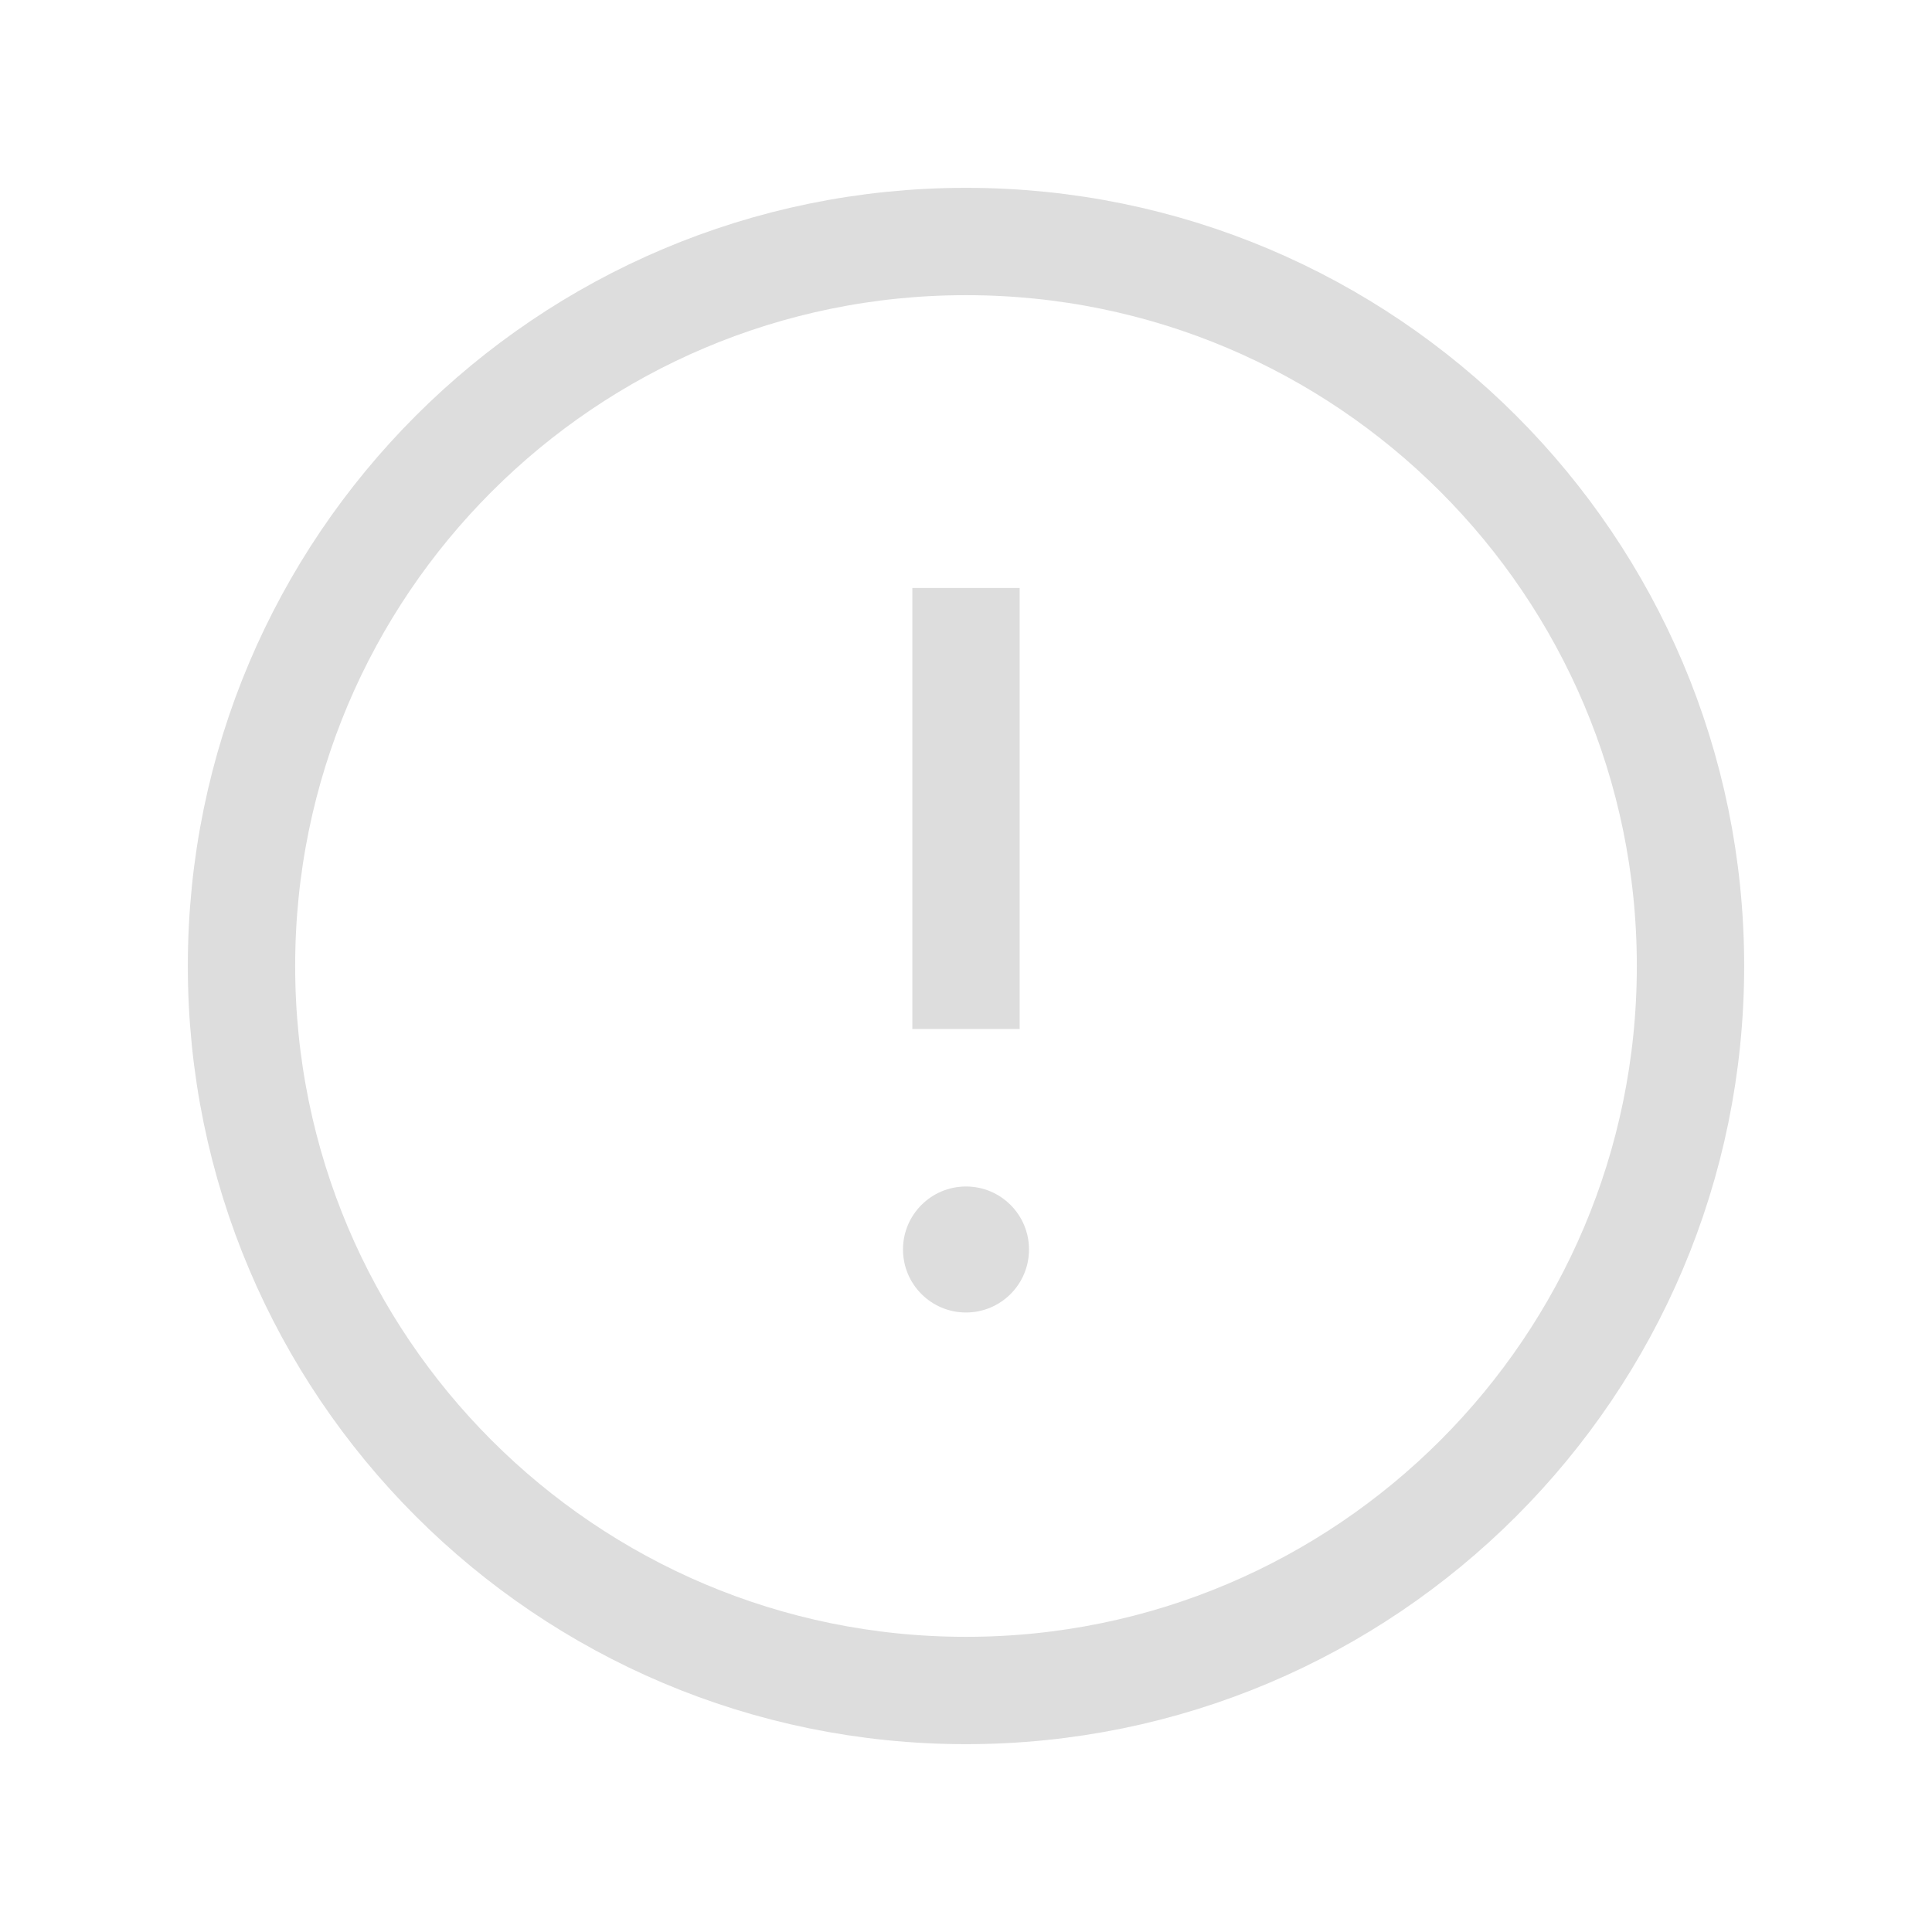
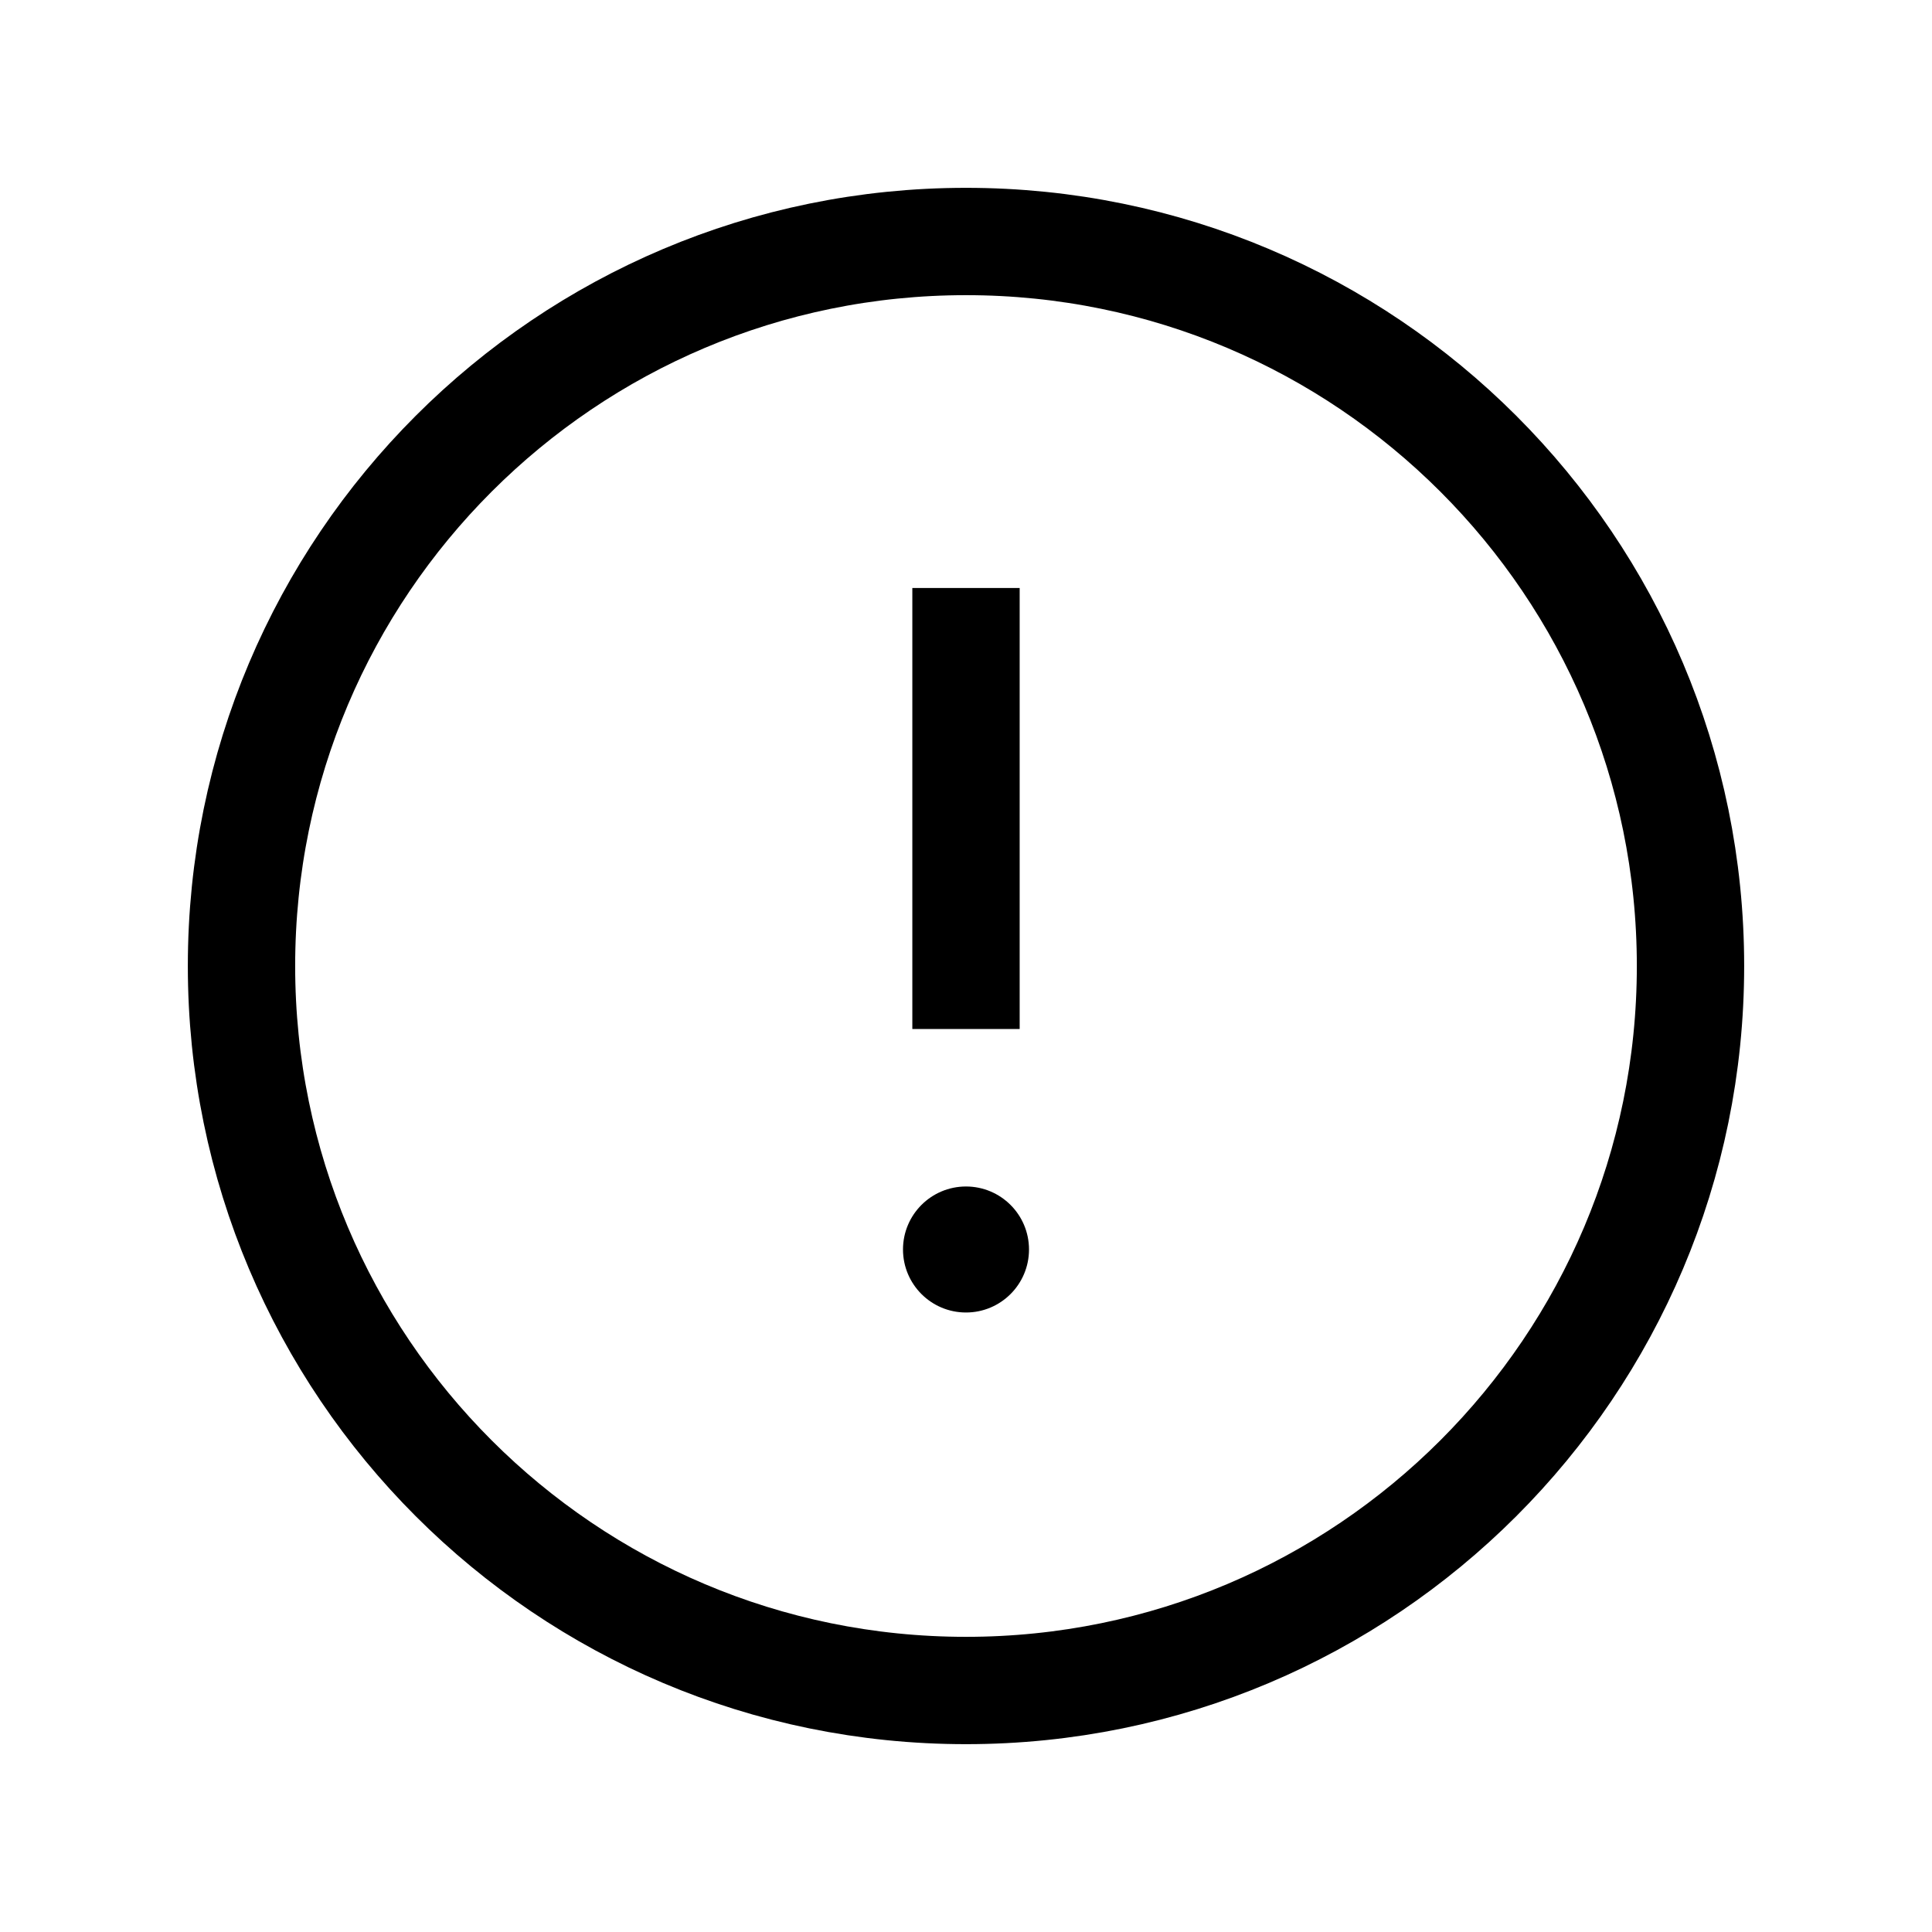
- <svg xmlns="http://www.w3.org/2000/svg" viewBox="0 0 72 72">
-   <g fill="none" fill-rule="evenodd">
+ <svg xmlns="http://www.w3.org/2000/svg" fill="none" viewBox="0 0 72 72">
+   <g fill-rule="evenodd">
    <path d="M0 0h72v72H0z" />
    <g transform="translate(9 9)">
-       <circle cx="27" cy="27" r="27" stroke="#DDD" stroke-width="4" />
-       <circle cx="27" cy="37.565" r="2.348" fill="#DDD" transform="rotate(-180 27 37.565)" />
-       <path stroke="#DDD" stroke-width="4" d="M27 12.913v16.435" />
+       <circle cx="27" cy="27" r="27" stroke="currentColor" stroke-width="4" />
+       <circle cx="27" cy="37.565" r="2.348" fill="currentColor" transform="rotate(-180 27 37.565)" />
+       <path stroke="currentColor" stroke-width="4" d="M27 12.913v16.435" />
    </g>
  </g>
</svg>
